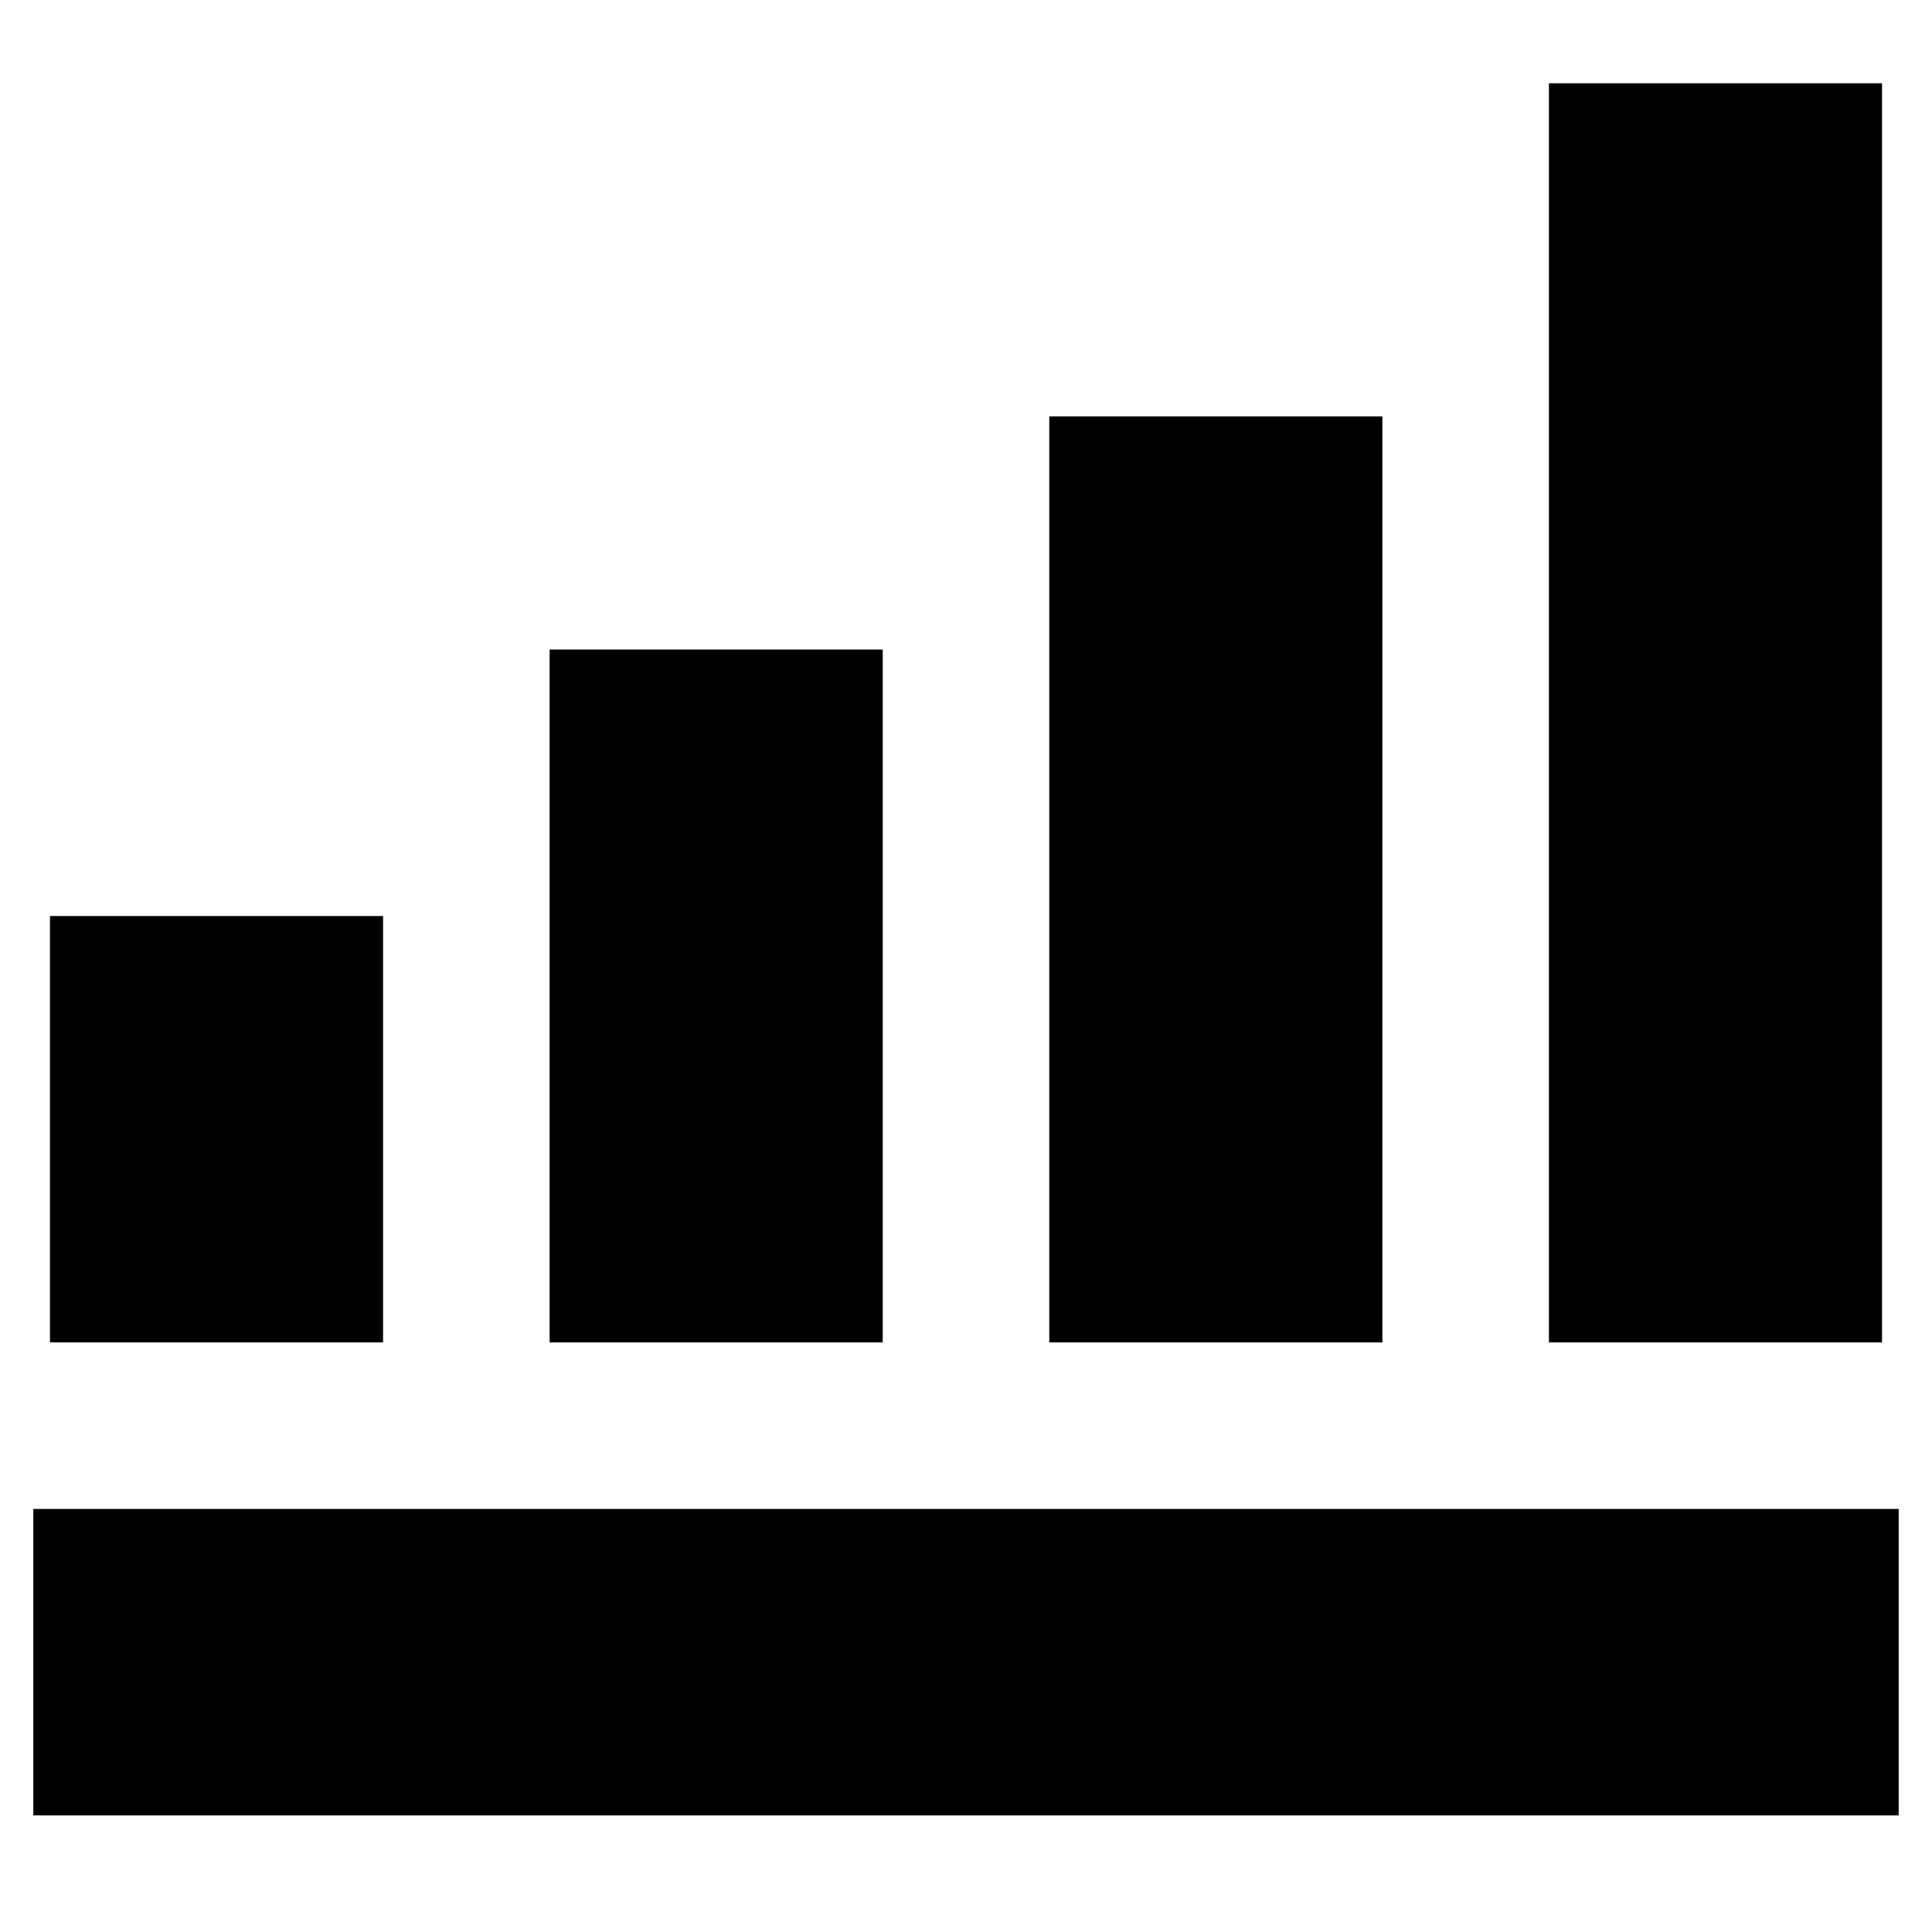
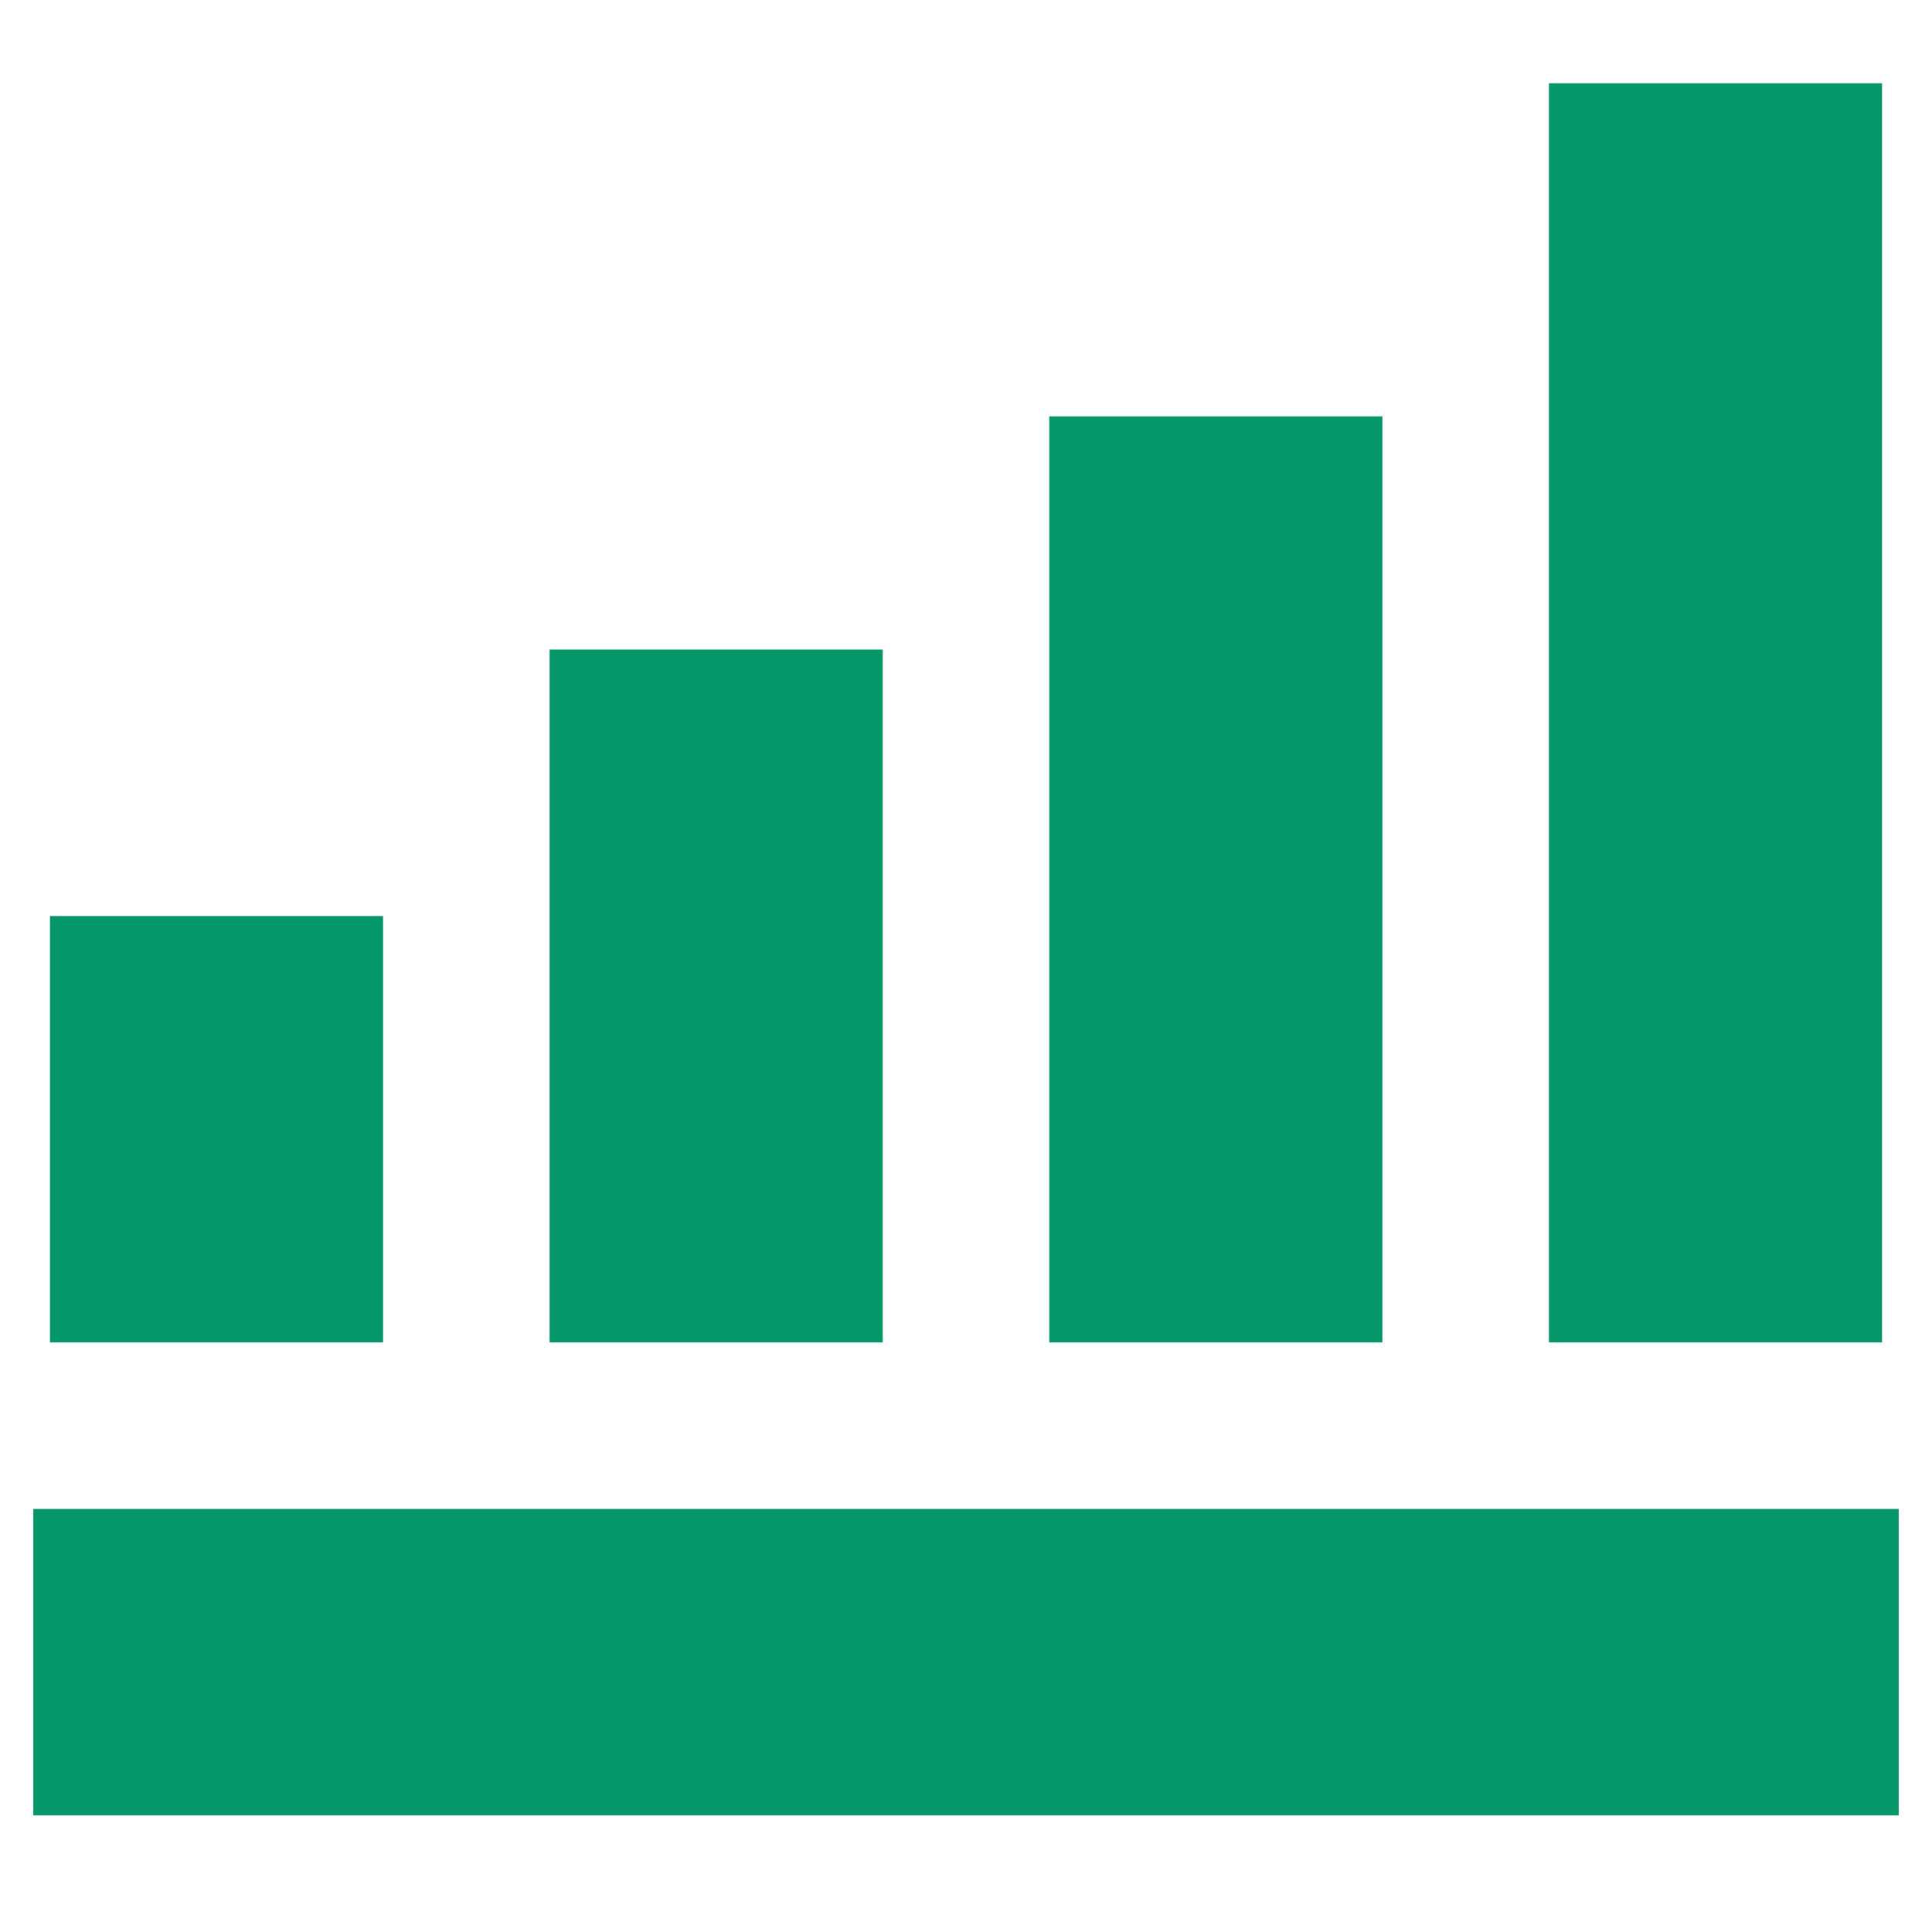
<svg xmlns="http://www.w3.org/2000/svg" viewBox="1.5 1.75 29 29" role="img" aria-label="budget-wa: columns">
-   <g fill="currentColor">
+   <g fill="#059669">
    <rect x="2.25" y="15.5" width="5" height="6.4" />
    <rect x="9.75" y="11.5" width="5" height="10.4" />
    <rect x="17.25" y="8" width="5" height="13.9" />
    <rect x="24.75" y="3" width="5" height="18.9" />
    <rect x="2" y="24.4" width="28" height="4.6" />
  </g>
</svg>
